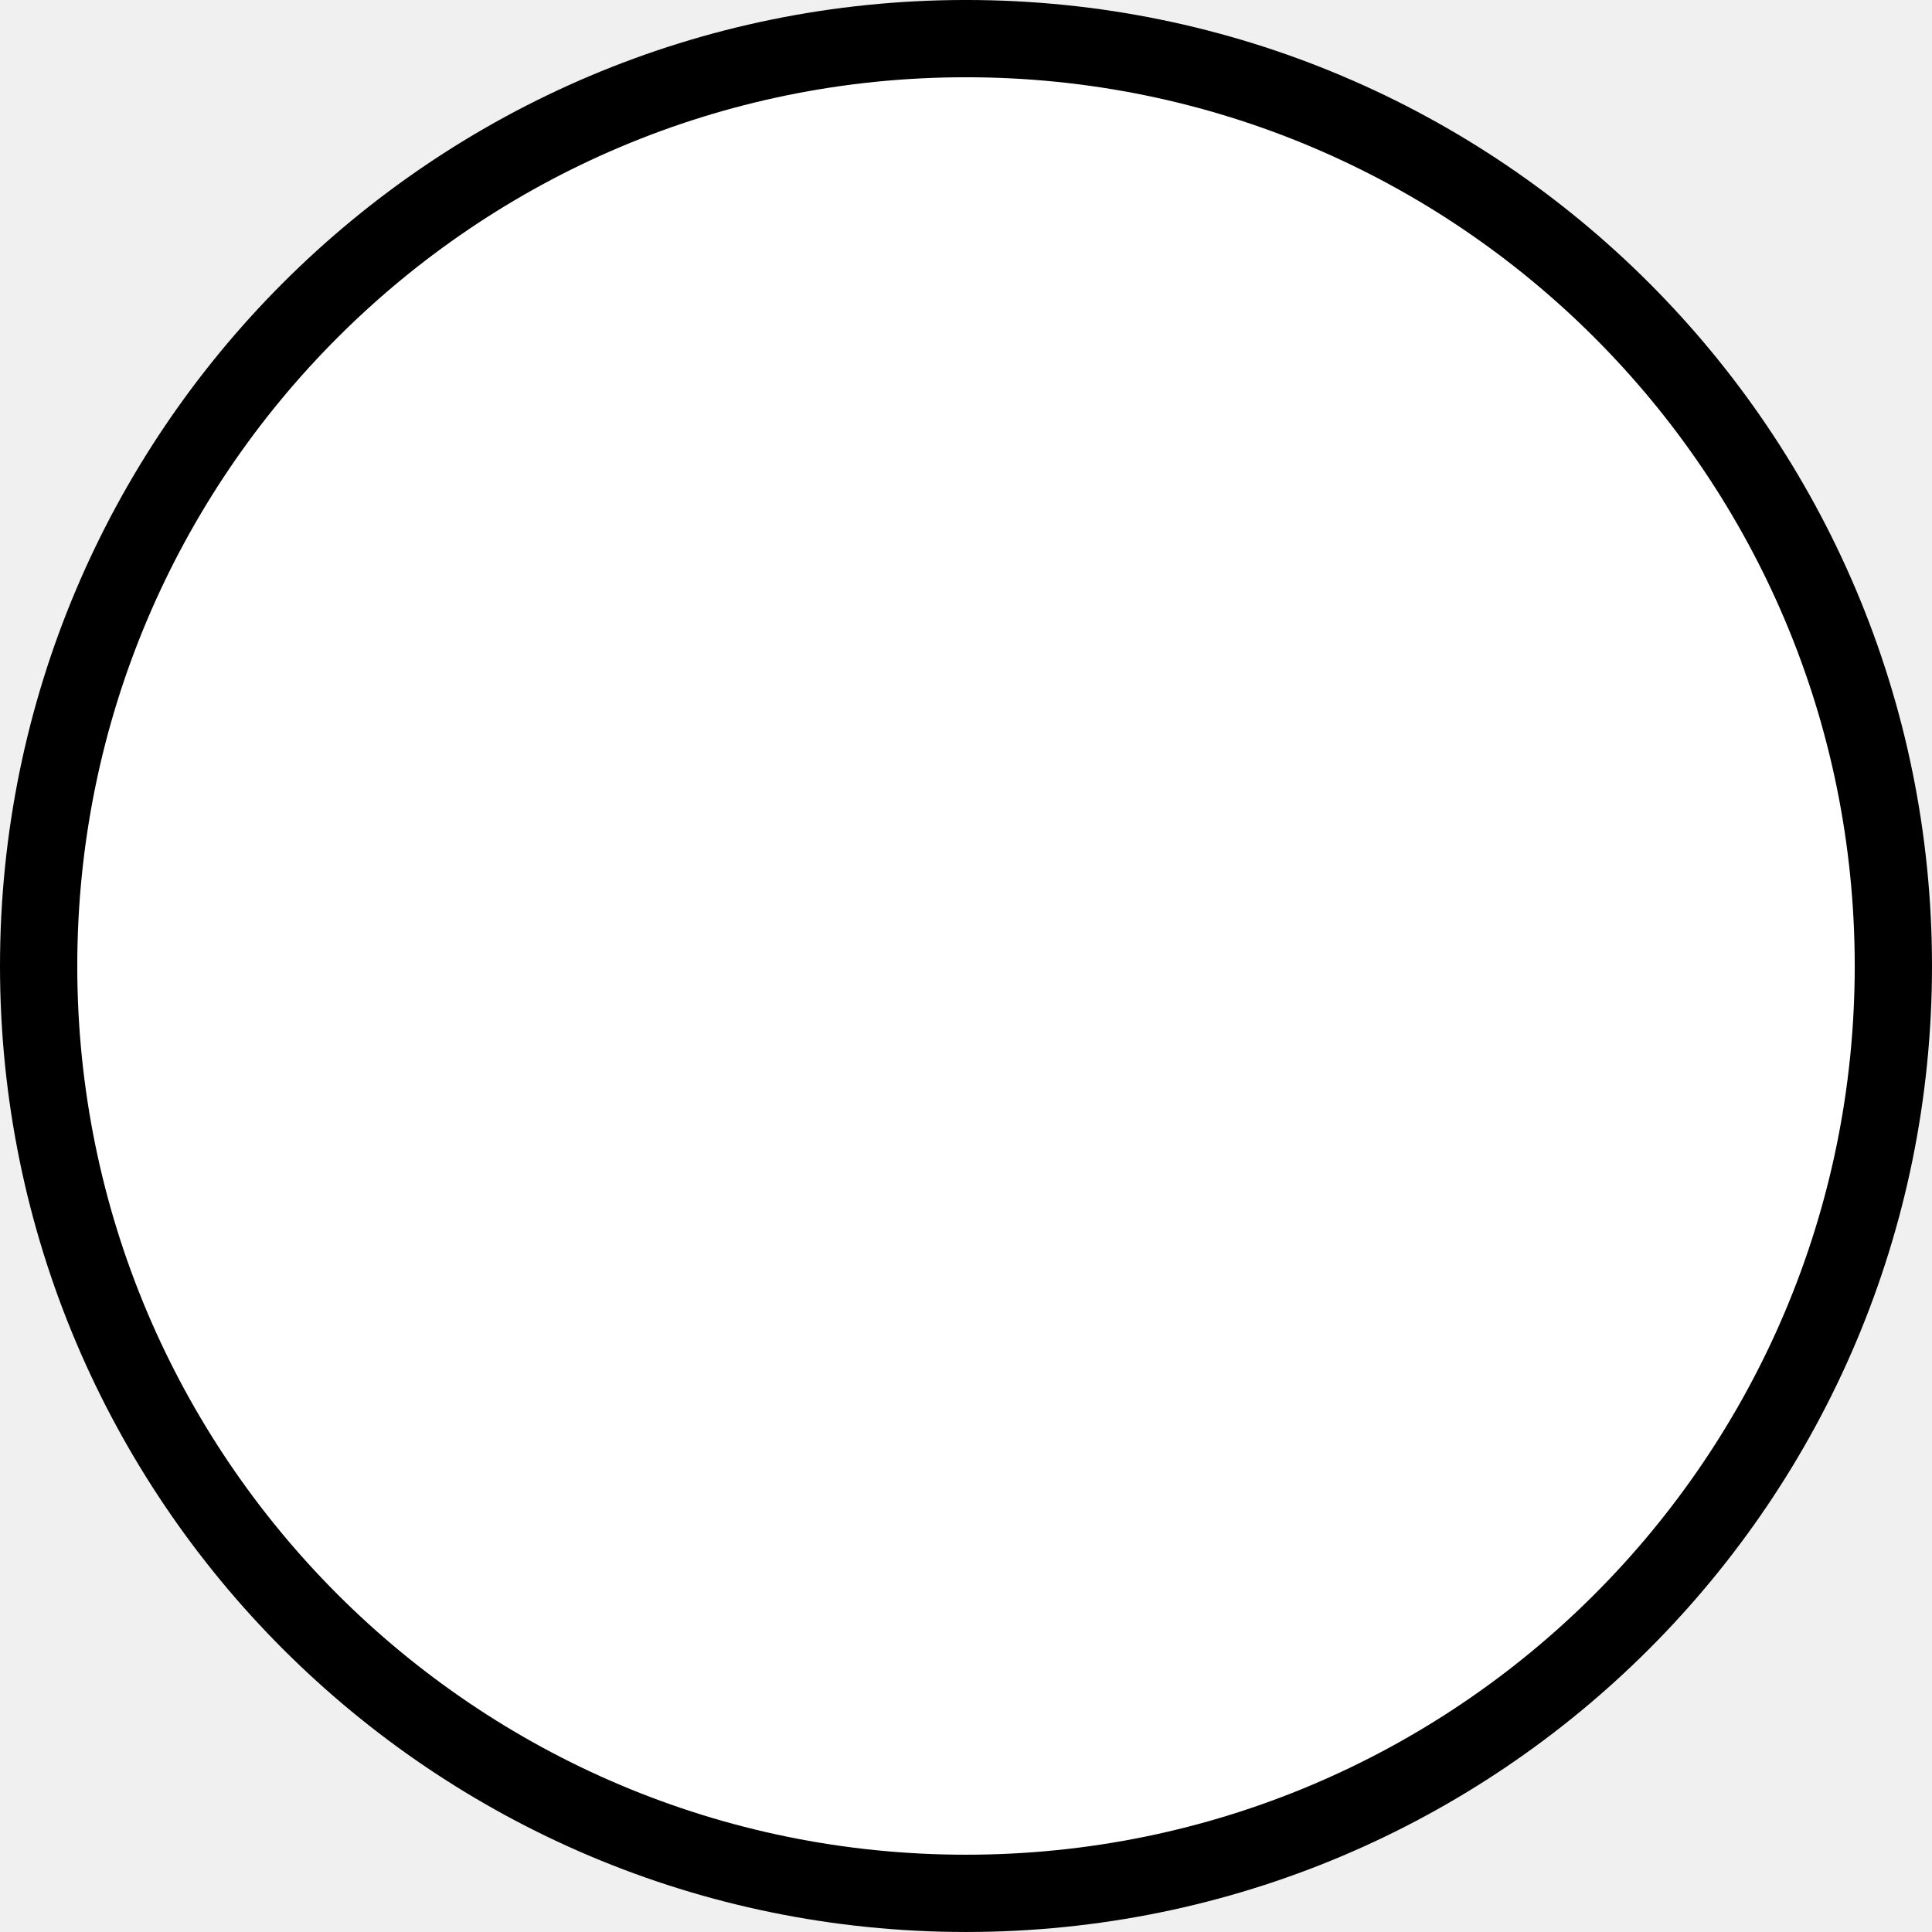
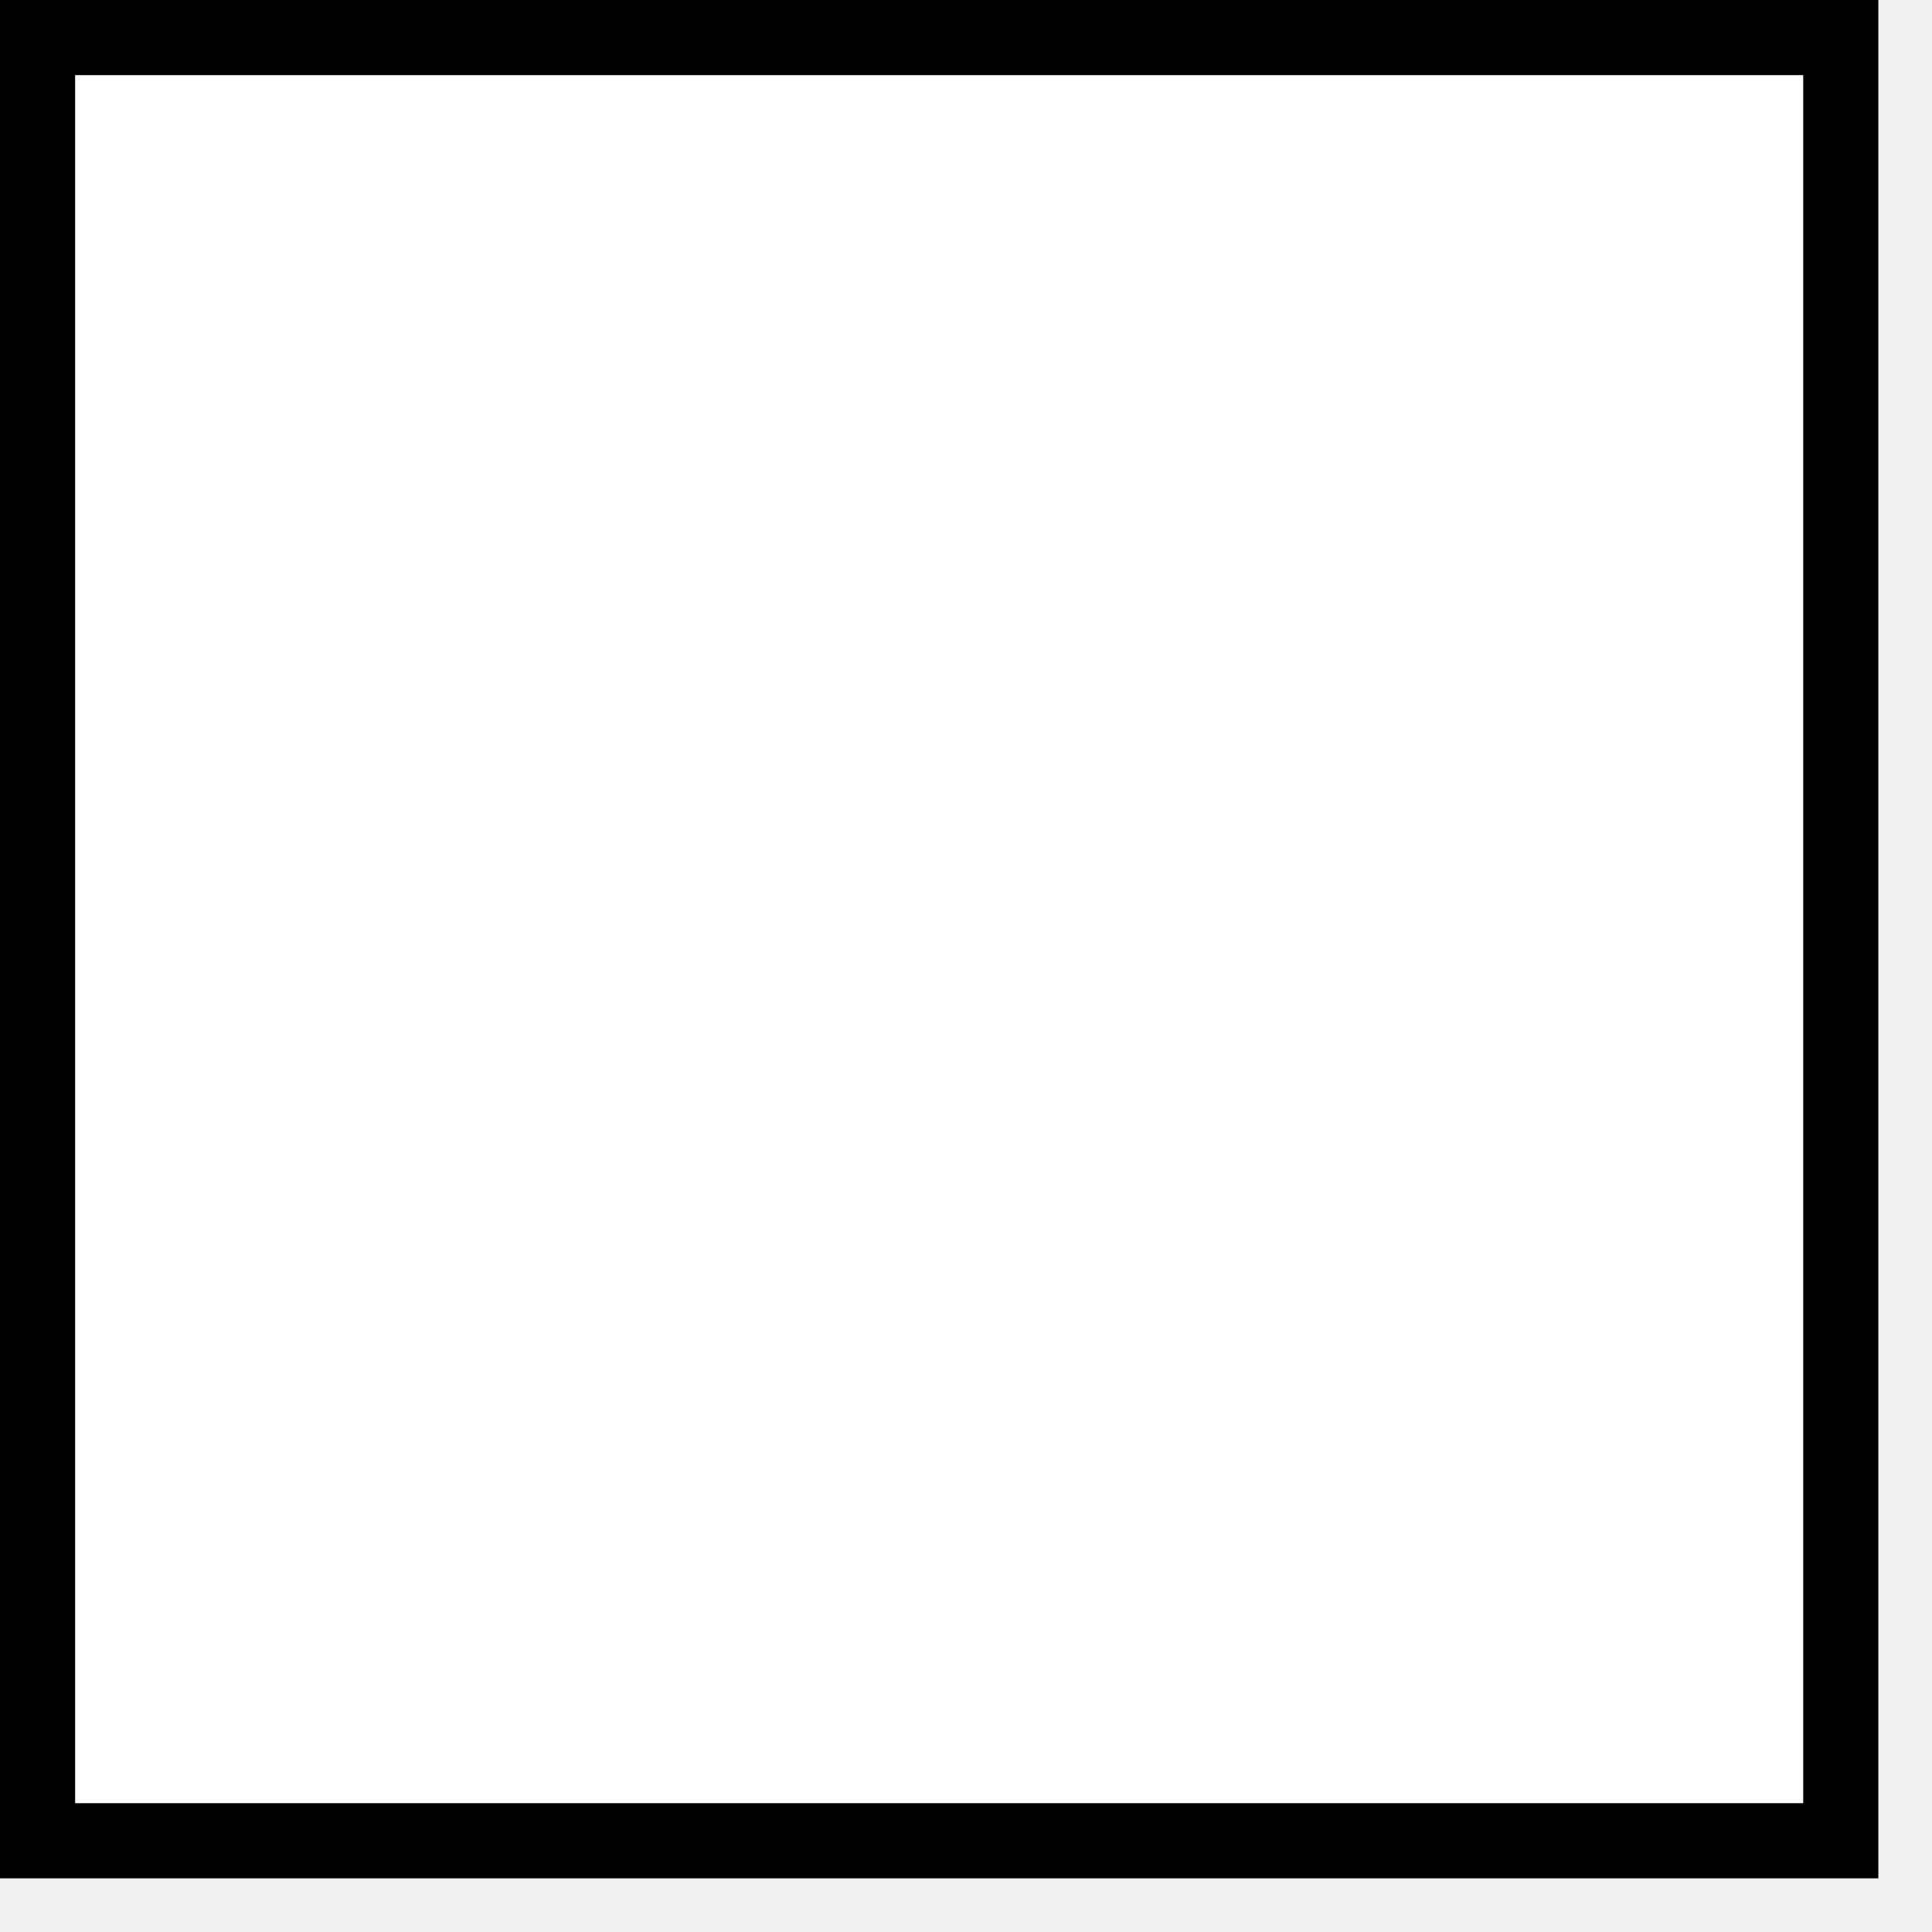
- <svg xmlns="http://www.w3.org/2000/svg" width="50" height="50" id="svg2" version="1.1">
-   <defs id="defs4" />
-   <g id="layer1" transform="translate(0,-1002.375)">
-     <path style="fill:#ffffff;fill-opacity:1;stroke:#000000;stroke-width:2.083;stroke-miterlimit:4;stroke-opacity:1;stroke-dasharray:none;marker-start:none" id="path3785" d="m 50,27.362 a 25,25 0 1 1 -50,0 25,25 0 1 1 50,0 z" transform="matrix(0.9600025,0,0,0.9600025,0.9999385,1001.107)" />
+ <svg xmlns="http://www.w3.org/2000/svg" width="36" height="36" version="1.1">
+   <g id="block">
+     <rect x="0.7" y="0.7" width="33.6" height="33.6" style="fill:#ffffff; stroke:#000000; stroke-width:1.4;" />
  </g>
</svg>
